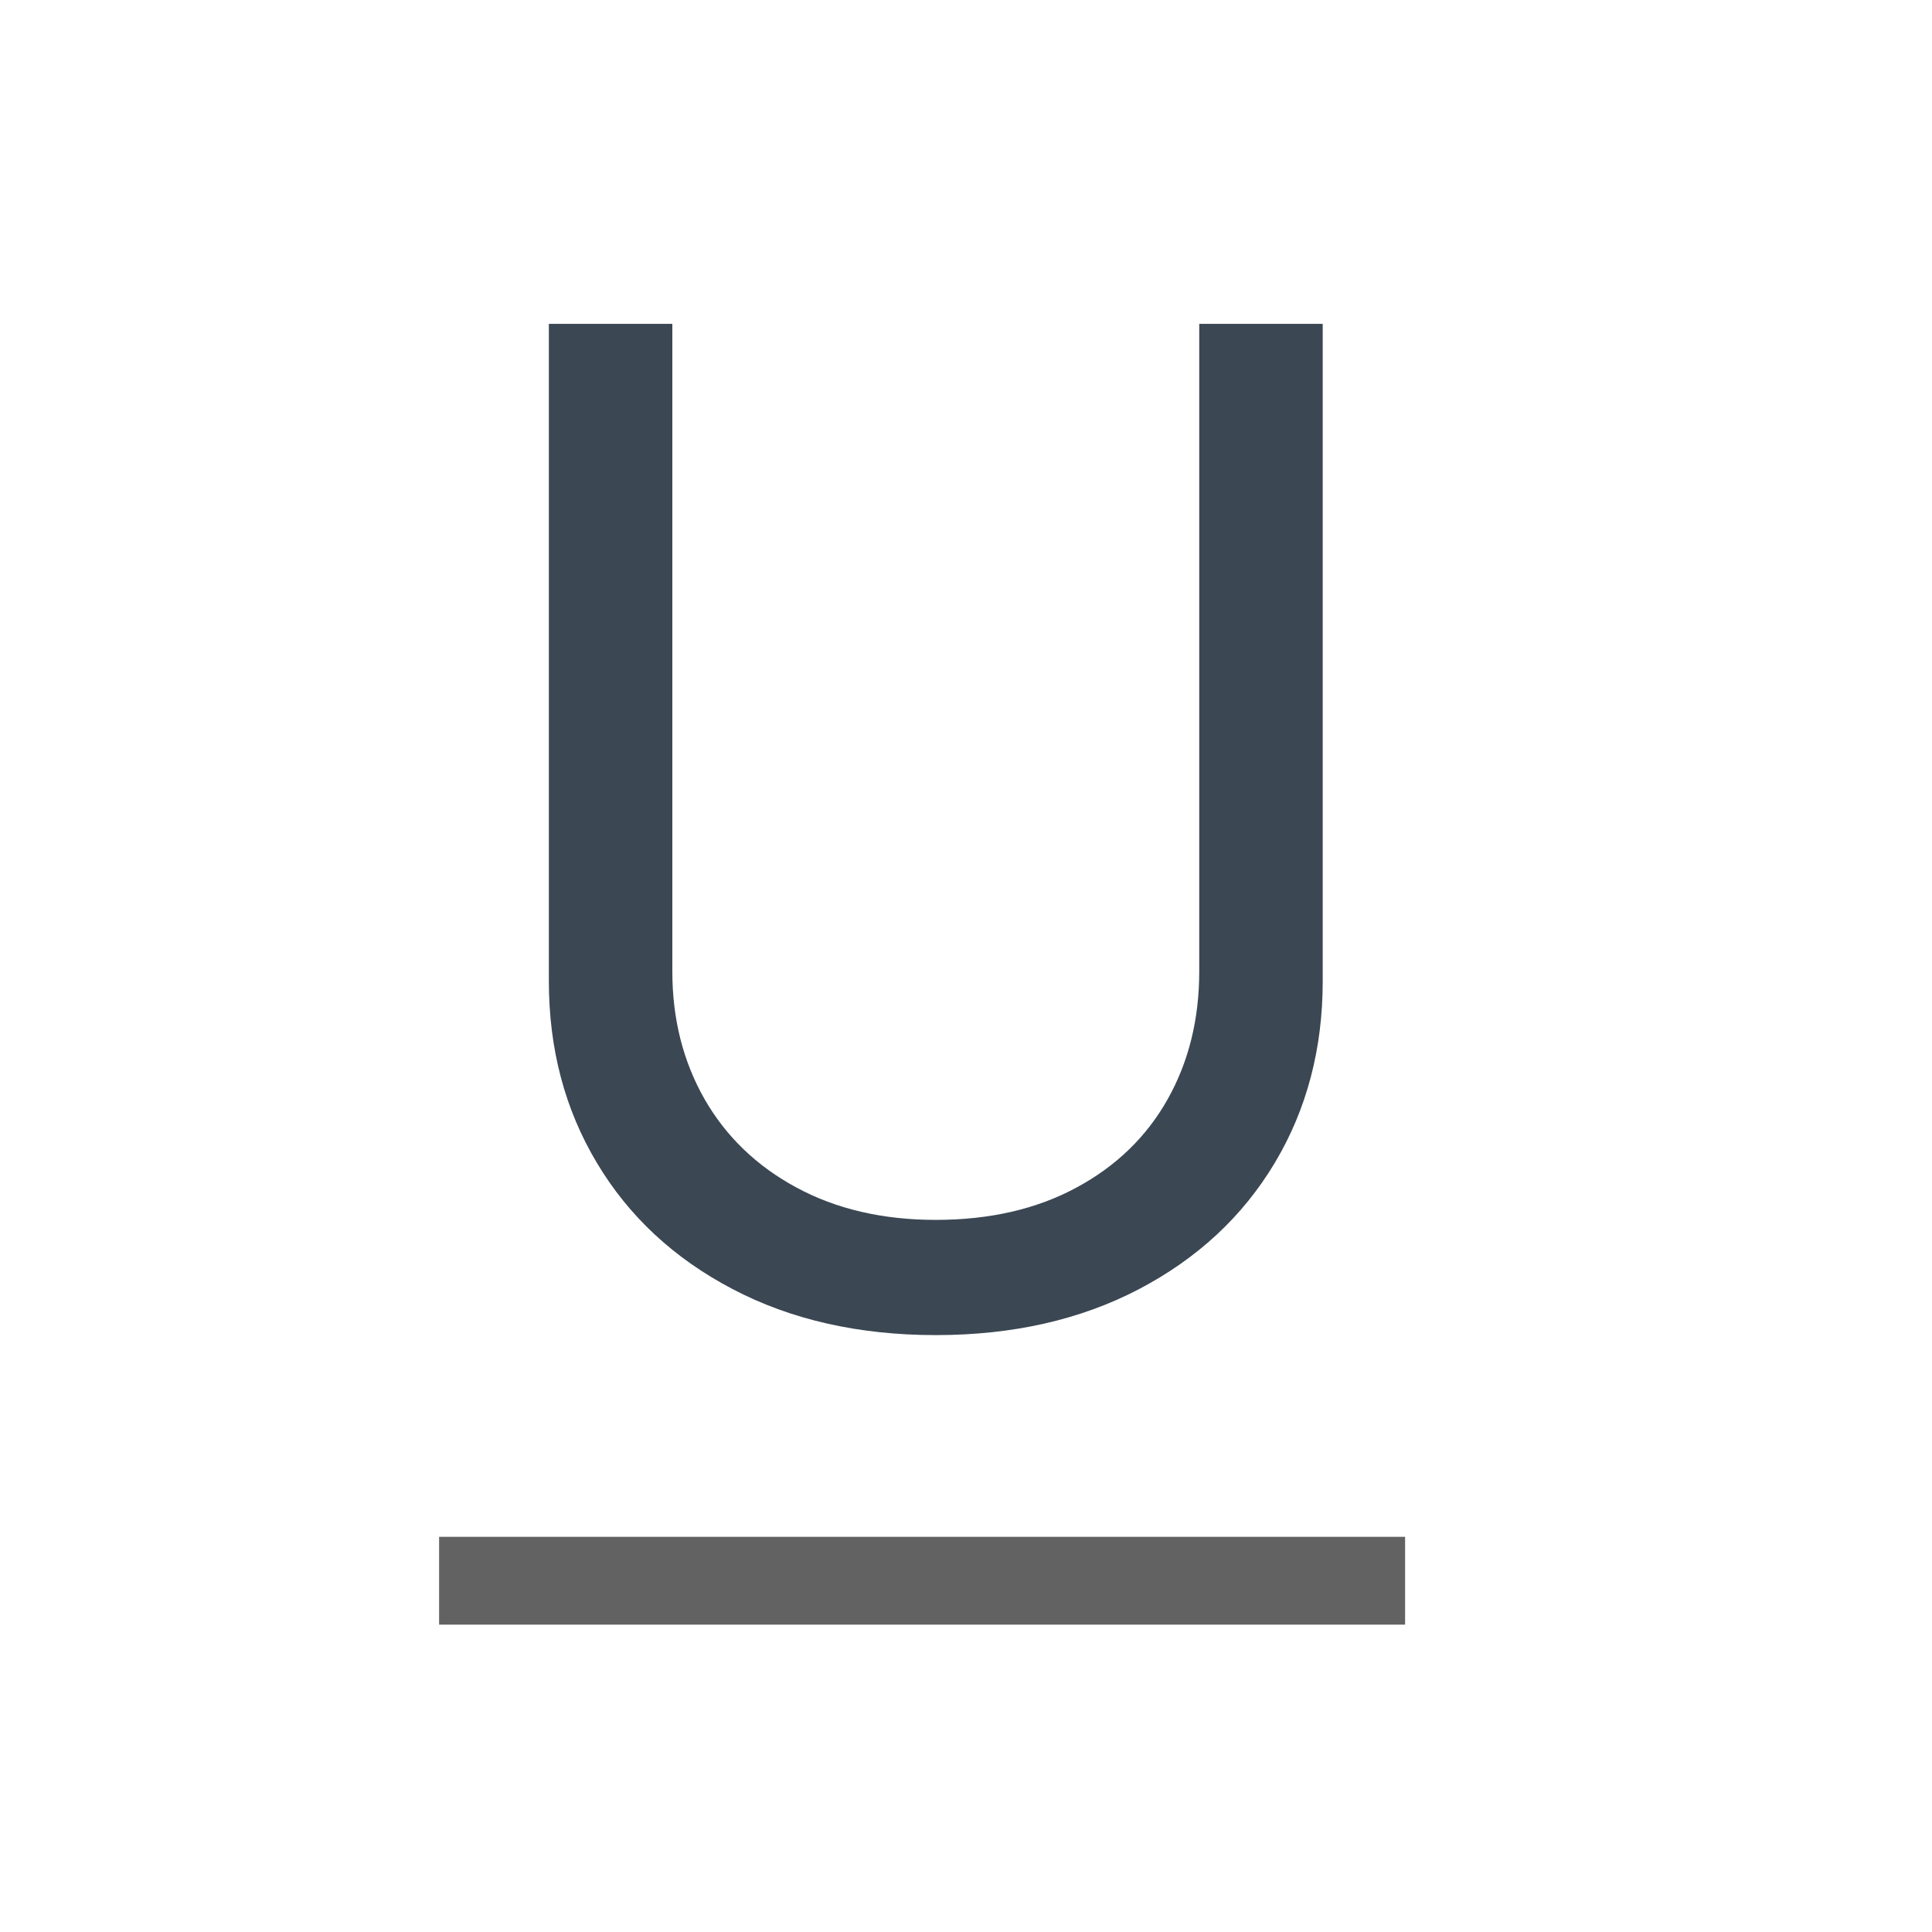
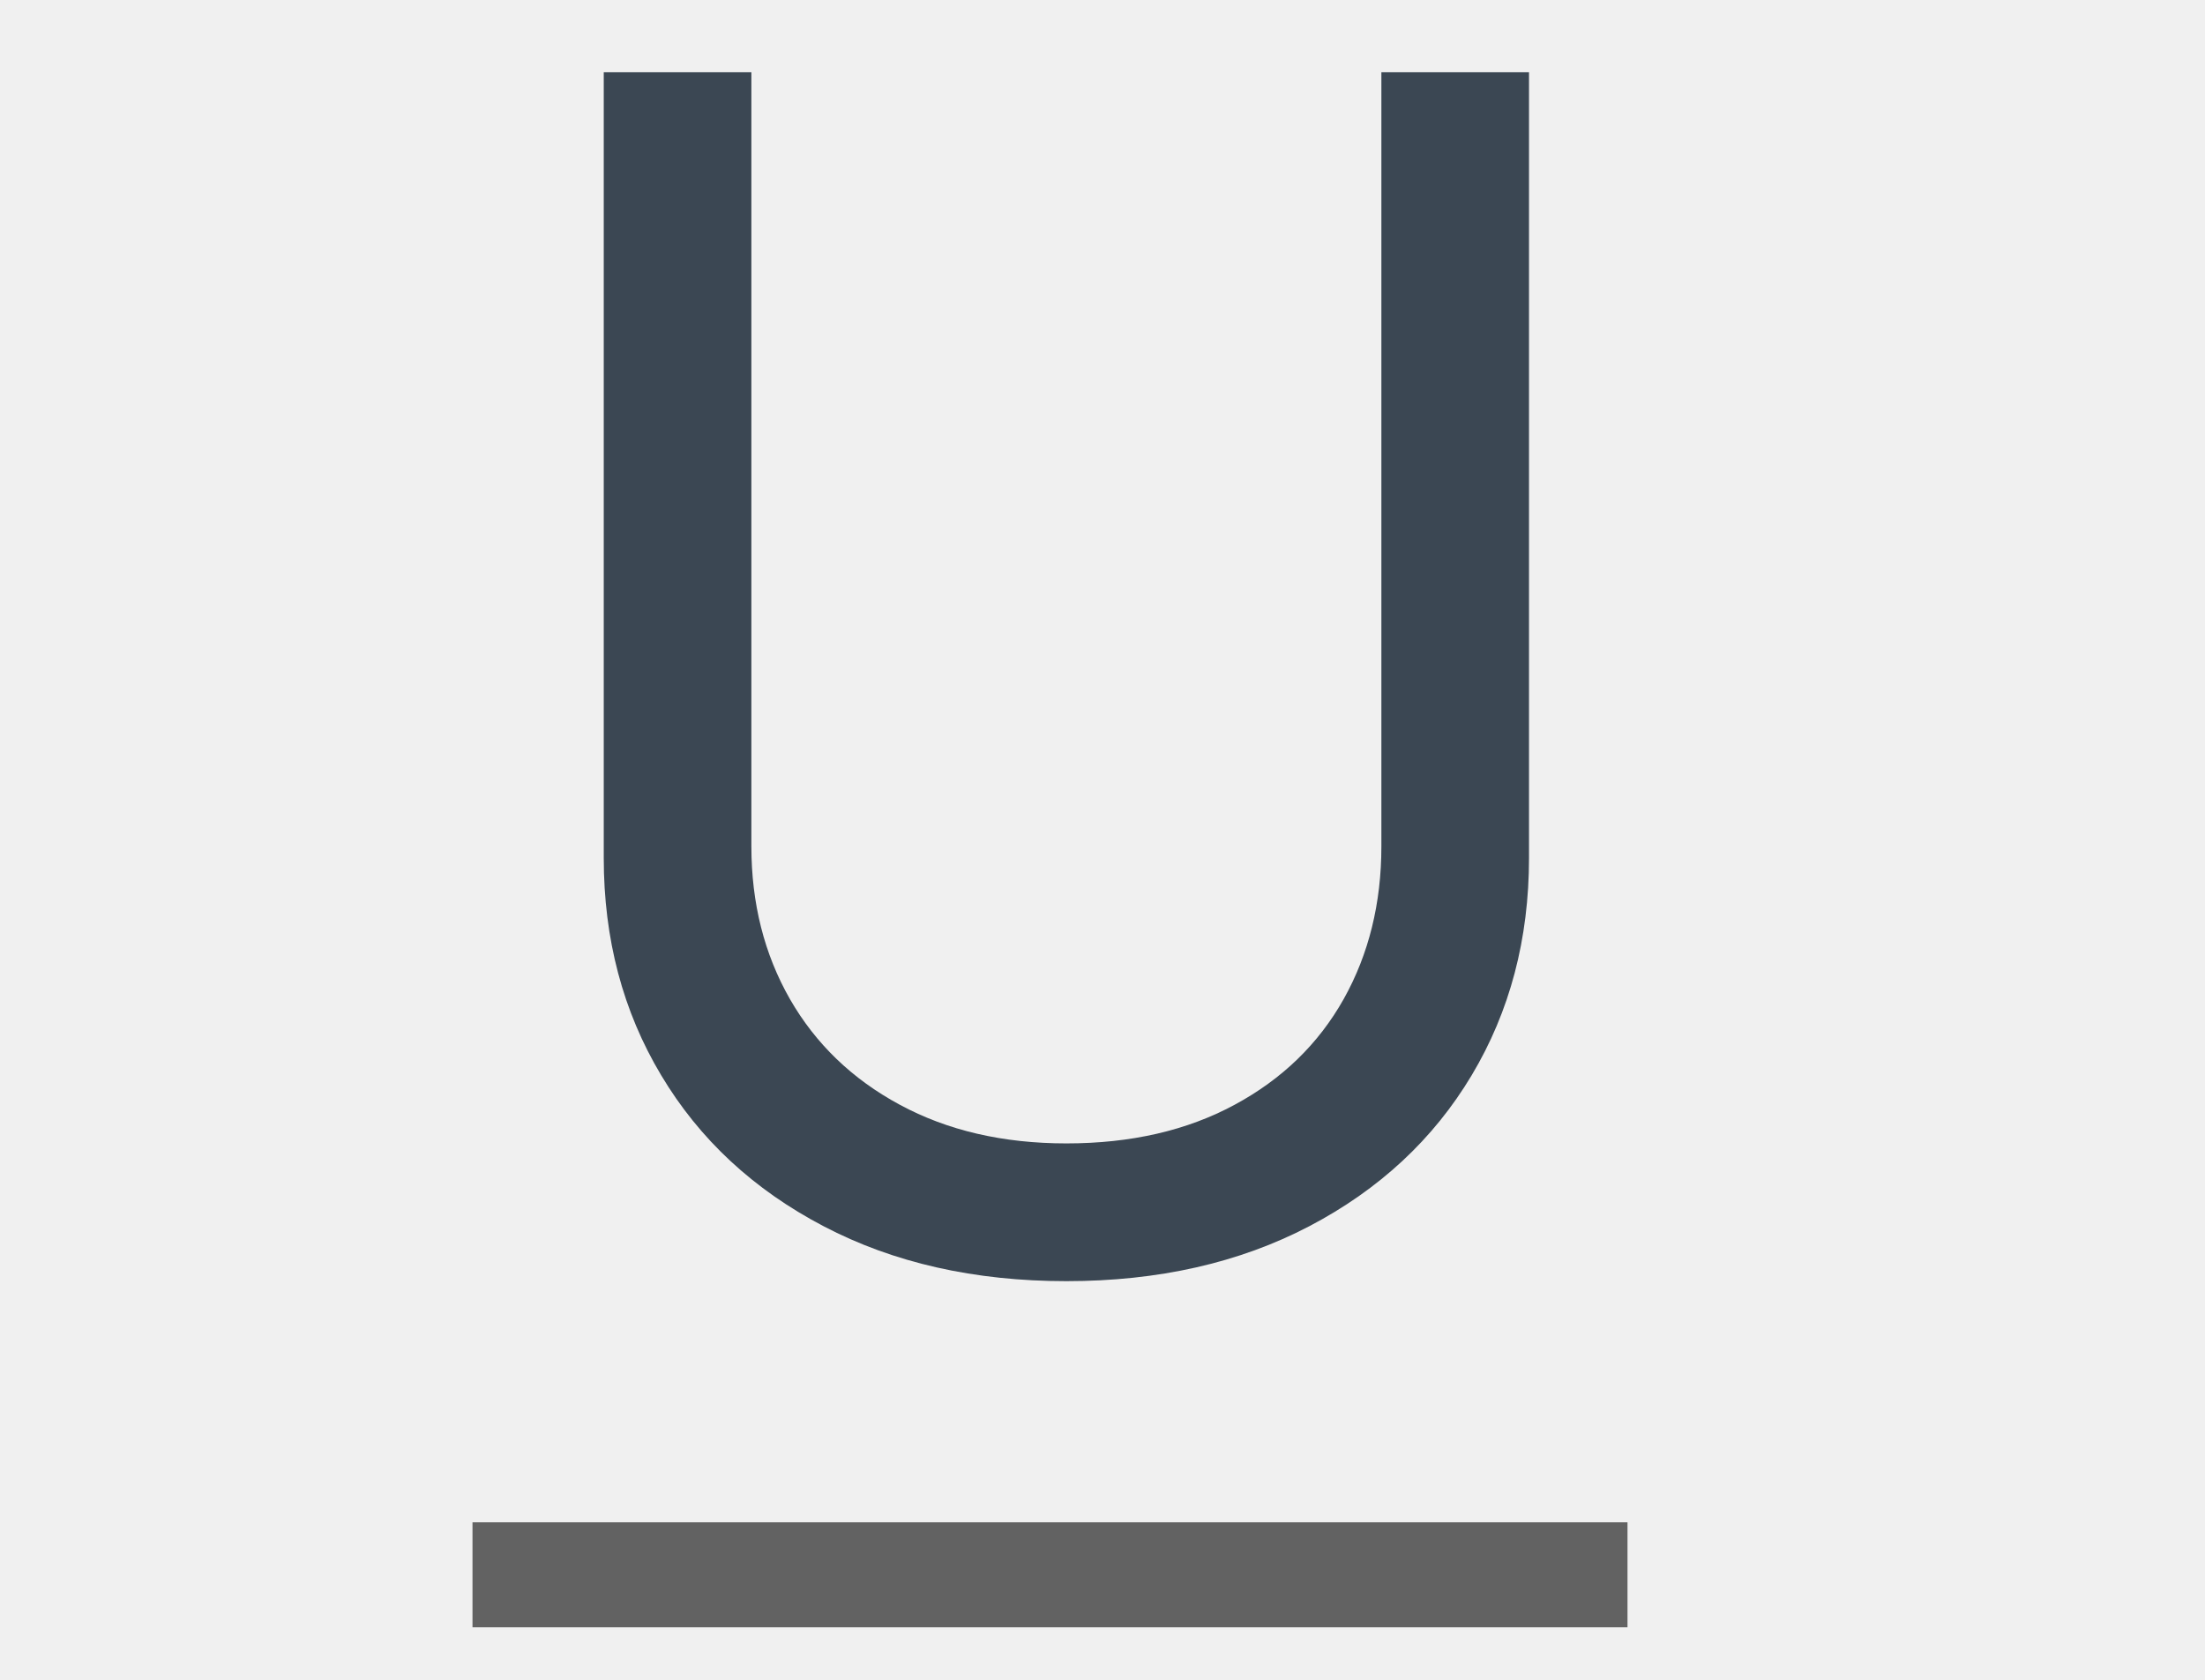
- <svg xmlns="http://www.w3.org/2000/svg" width="22" height="22" viewBox="0 0 22 22" fill="none">
-   <rect width="22" height="22" fill="white" />
-   <path d="M15.062 3.688V11.172C15.062 11.943 14.88 12.633 14.516 13.242C14.151 13.852 13.635 14.331 12.969 14.68C12.302 15.029 11.531 15.203 10.656 15.203C9.781 15.203 9.01 15.029 8.344 14.68C7.677 14.331 7.161 13.852 6.797 13.242C6.432 12.633 6.25 11.943 6.25 11.172V3.688H7.656V11.062C7.656 11.604 7.779 12.088 8.023 12.516C8.268 12.943 8.617 13.279 9.07 13.523C9.523 13.768 10.052 13.891 10.656 13.891C11.271 13.891 11.805 13.768 12.258 13.523C12.711 13.279 13.057 12.943 13.297 12.516C13.537 12.088 13.656 11.604 13.656 11.062V3.688H15.062Z" fill="#3B4753" />
-   <path d="M5 18H16" stroke="#626262" />
+ <svg xmlns="http://www.w3.org/2000/svg" width="21" height="16" viewBox="0 0 12 16" fill="none">
+   <path d="M10.062 0.688V8.172C10.062 8.943 9.88 9.633 9.516 10.242C9.151 10.852 8.635 11.331 7.969 11.68C7.302 12.029 6.531 12.203 5.656 12.203C4.781 12.203 4.01 12.029 3.344 11.68C2.677 11.331 2.161 10.852 1.797 10.242C1.432 9.633 1.25 8.943 1.25 8.172V0.688H2.656V8.062C2.656 8.604 2.779 9.089 3.023 9.516C3.268 9.943 3.617 10.279 4.07 10.523C4.523 10.768 5.052 10.891 5.656 10.891C6.271 10.891 6.805 10.768 7.258 10.523C7.711 10.279 8.057 9.943 8.297 9.516C8.536 9.089 8.656 8.604 8.656 8.062V0.688H10.062Z" fill="#3B4753" />
+   <path d="M0 15H11" stroke="#626262" />
</svg>
